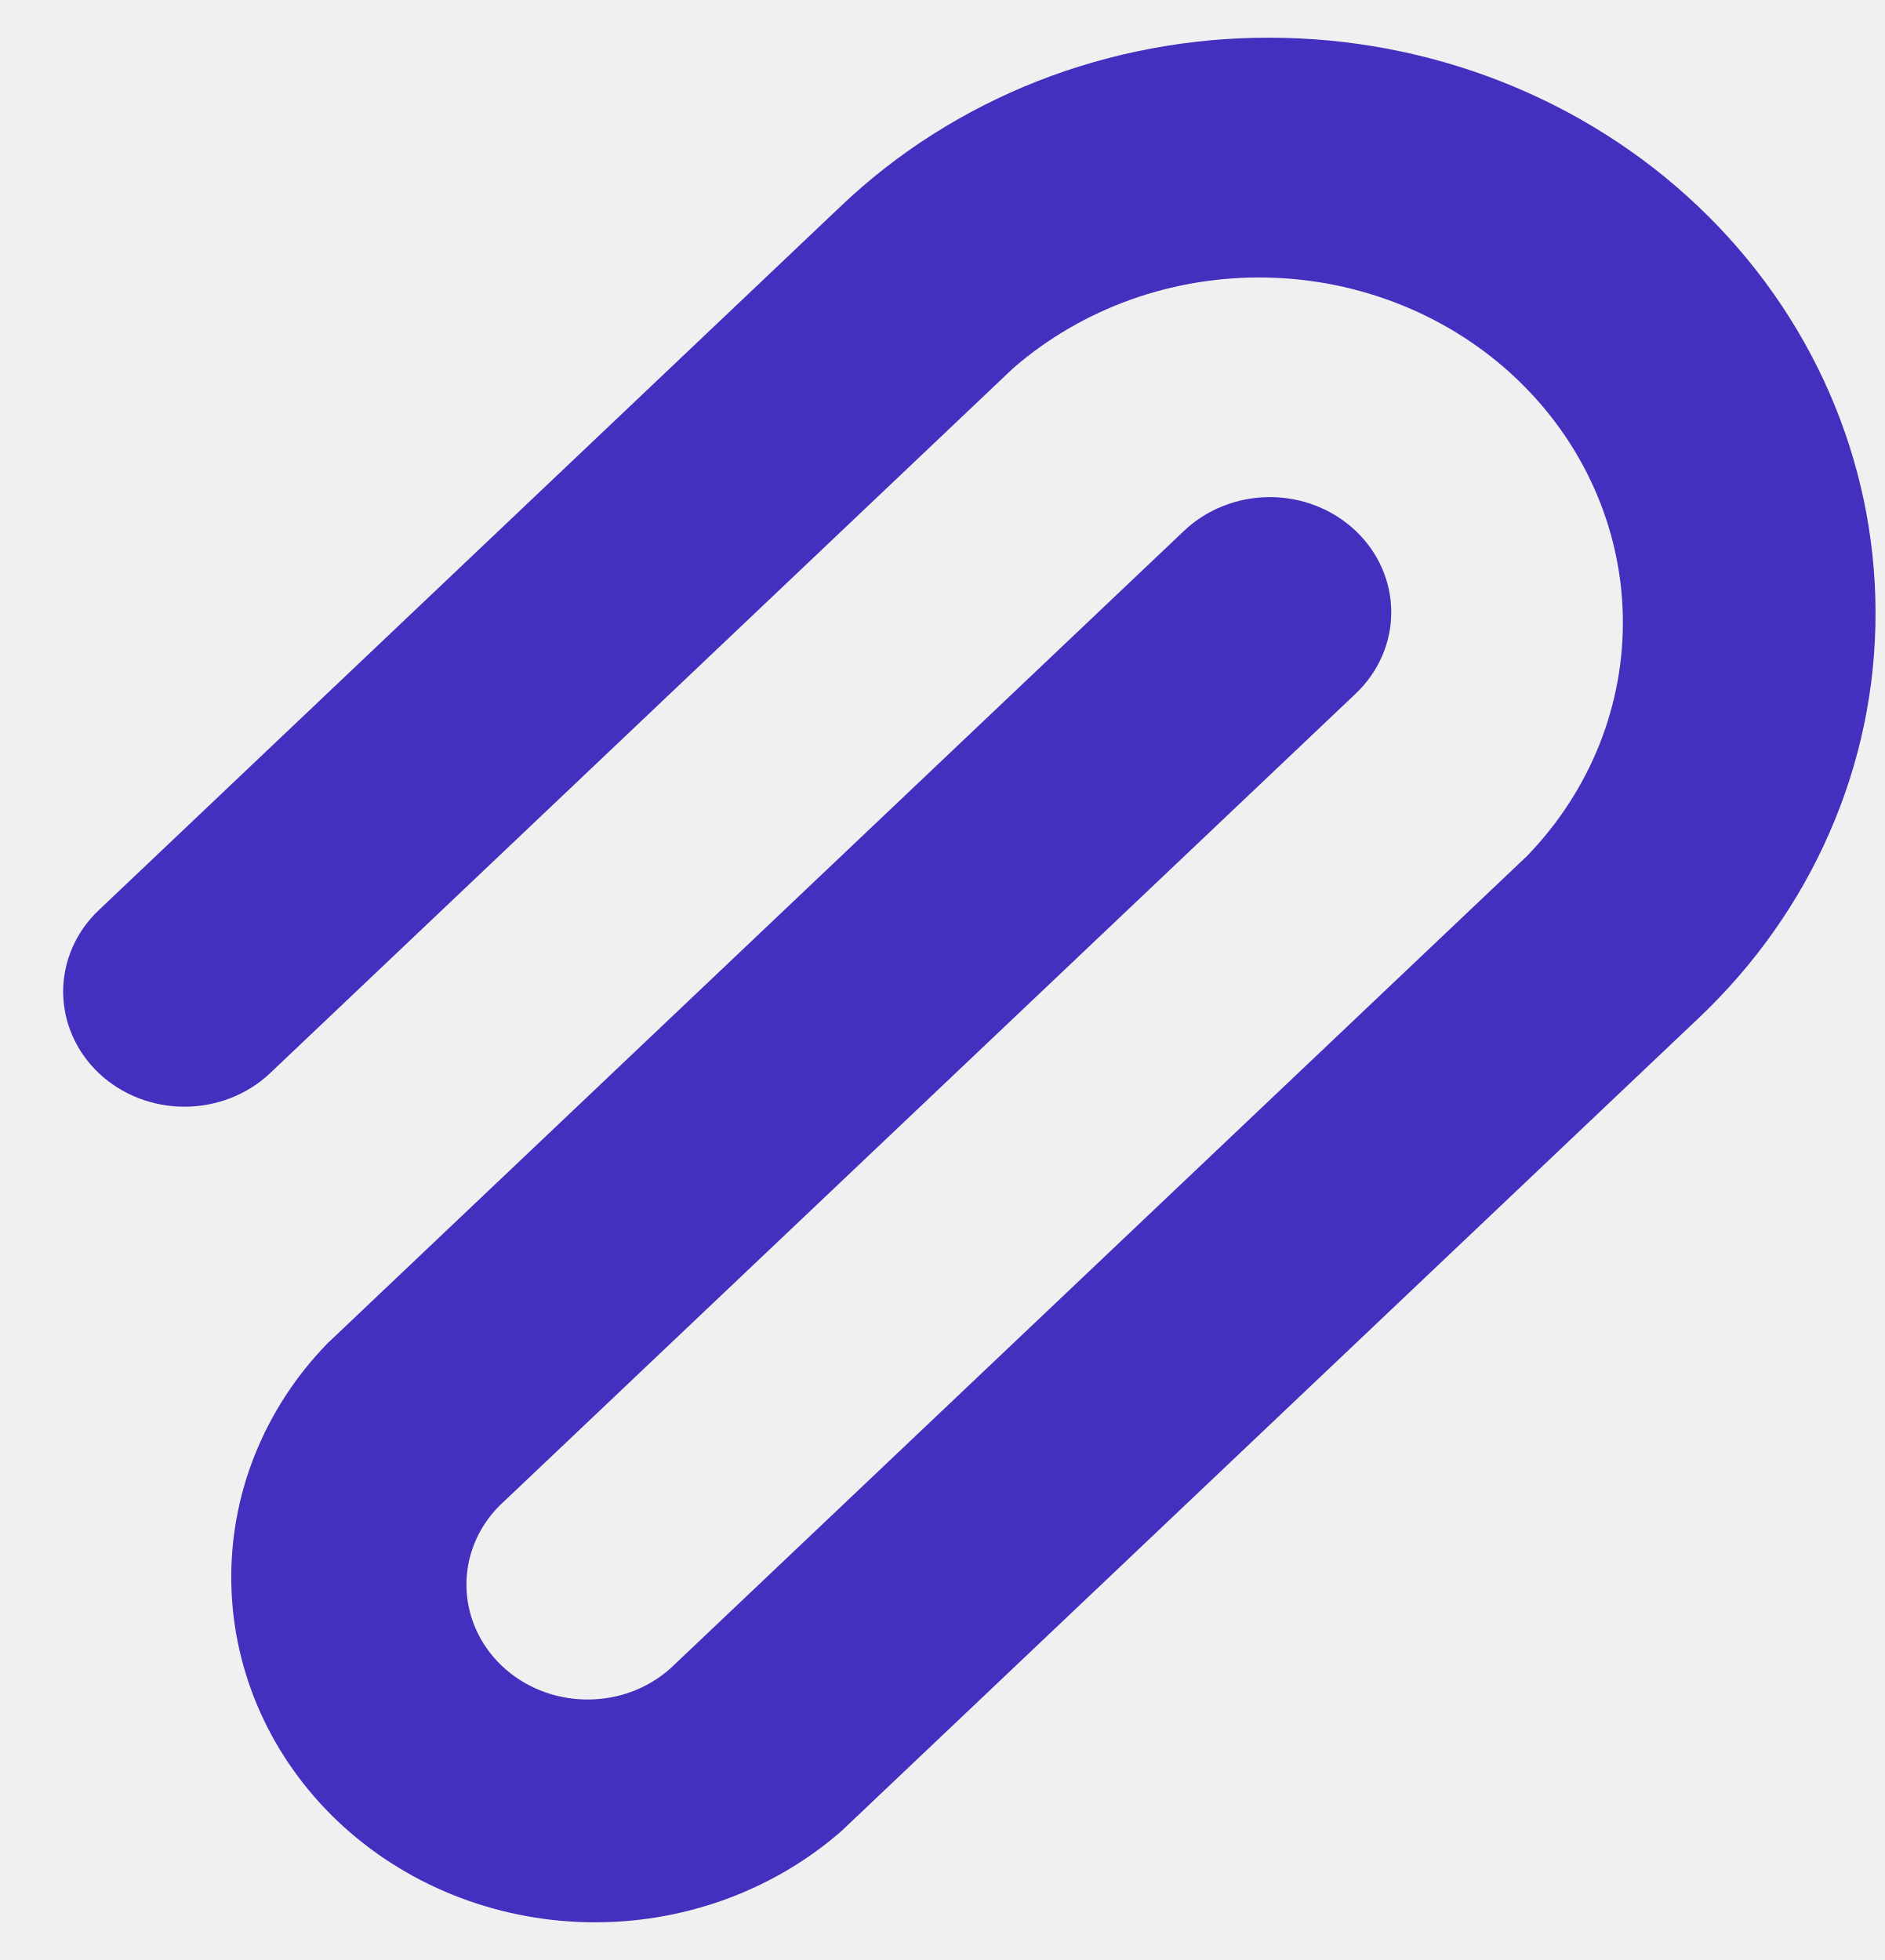
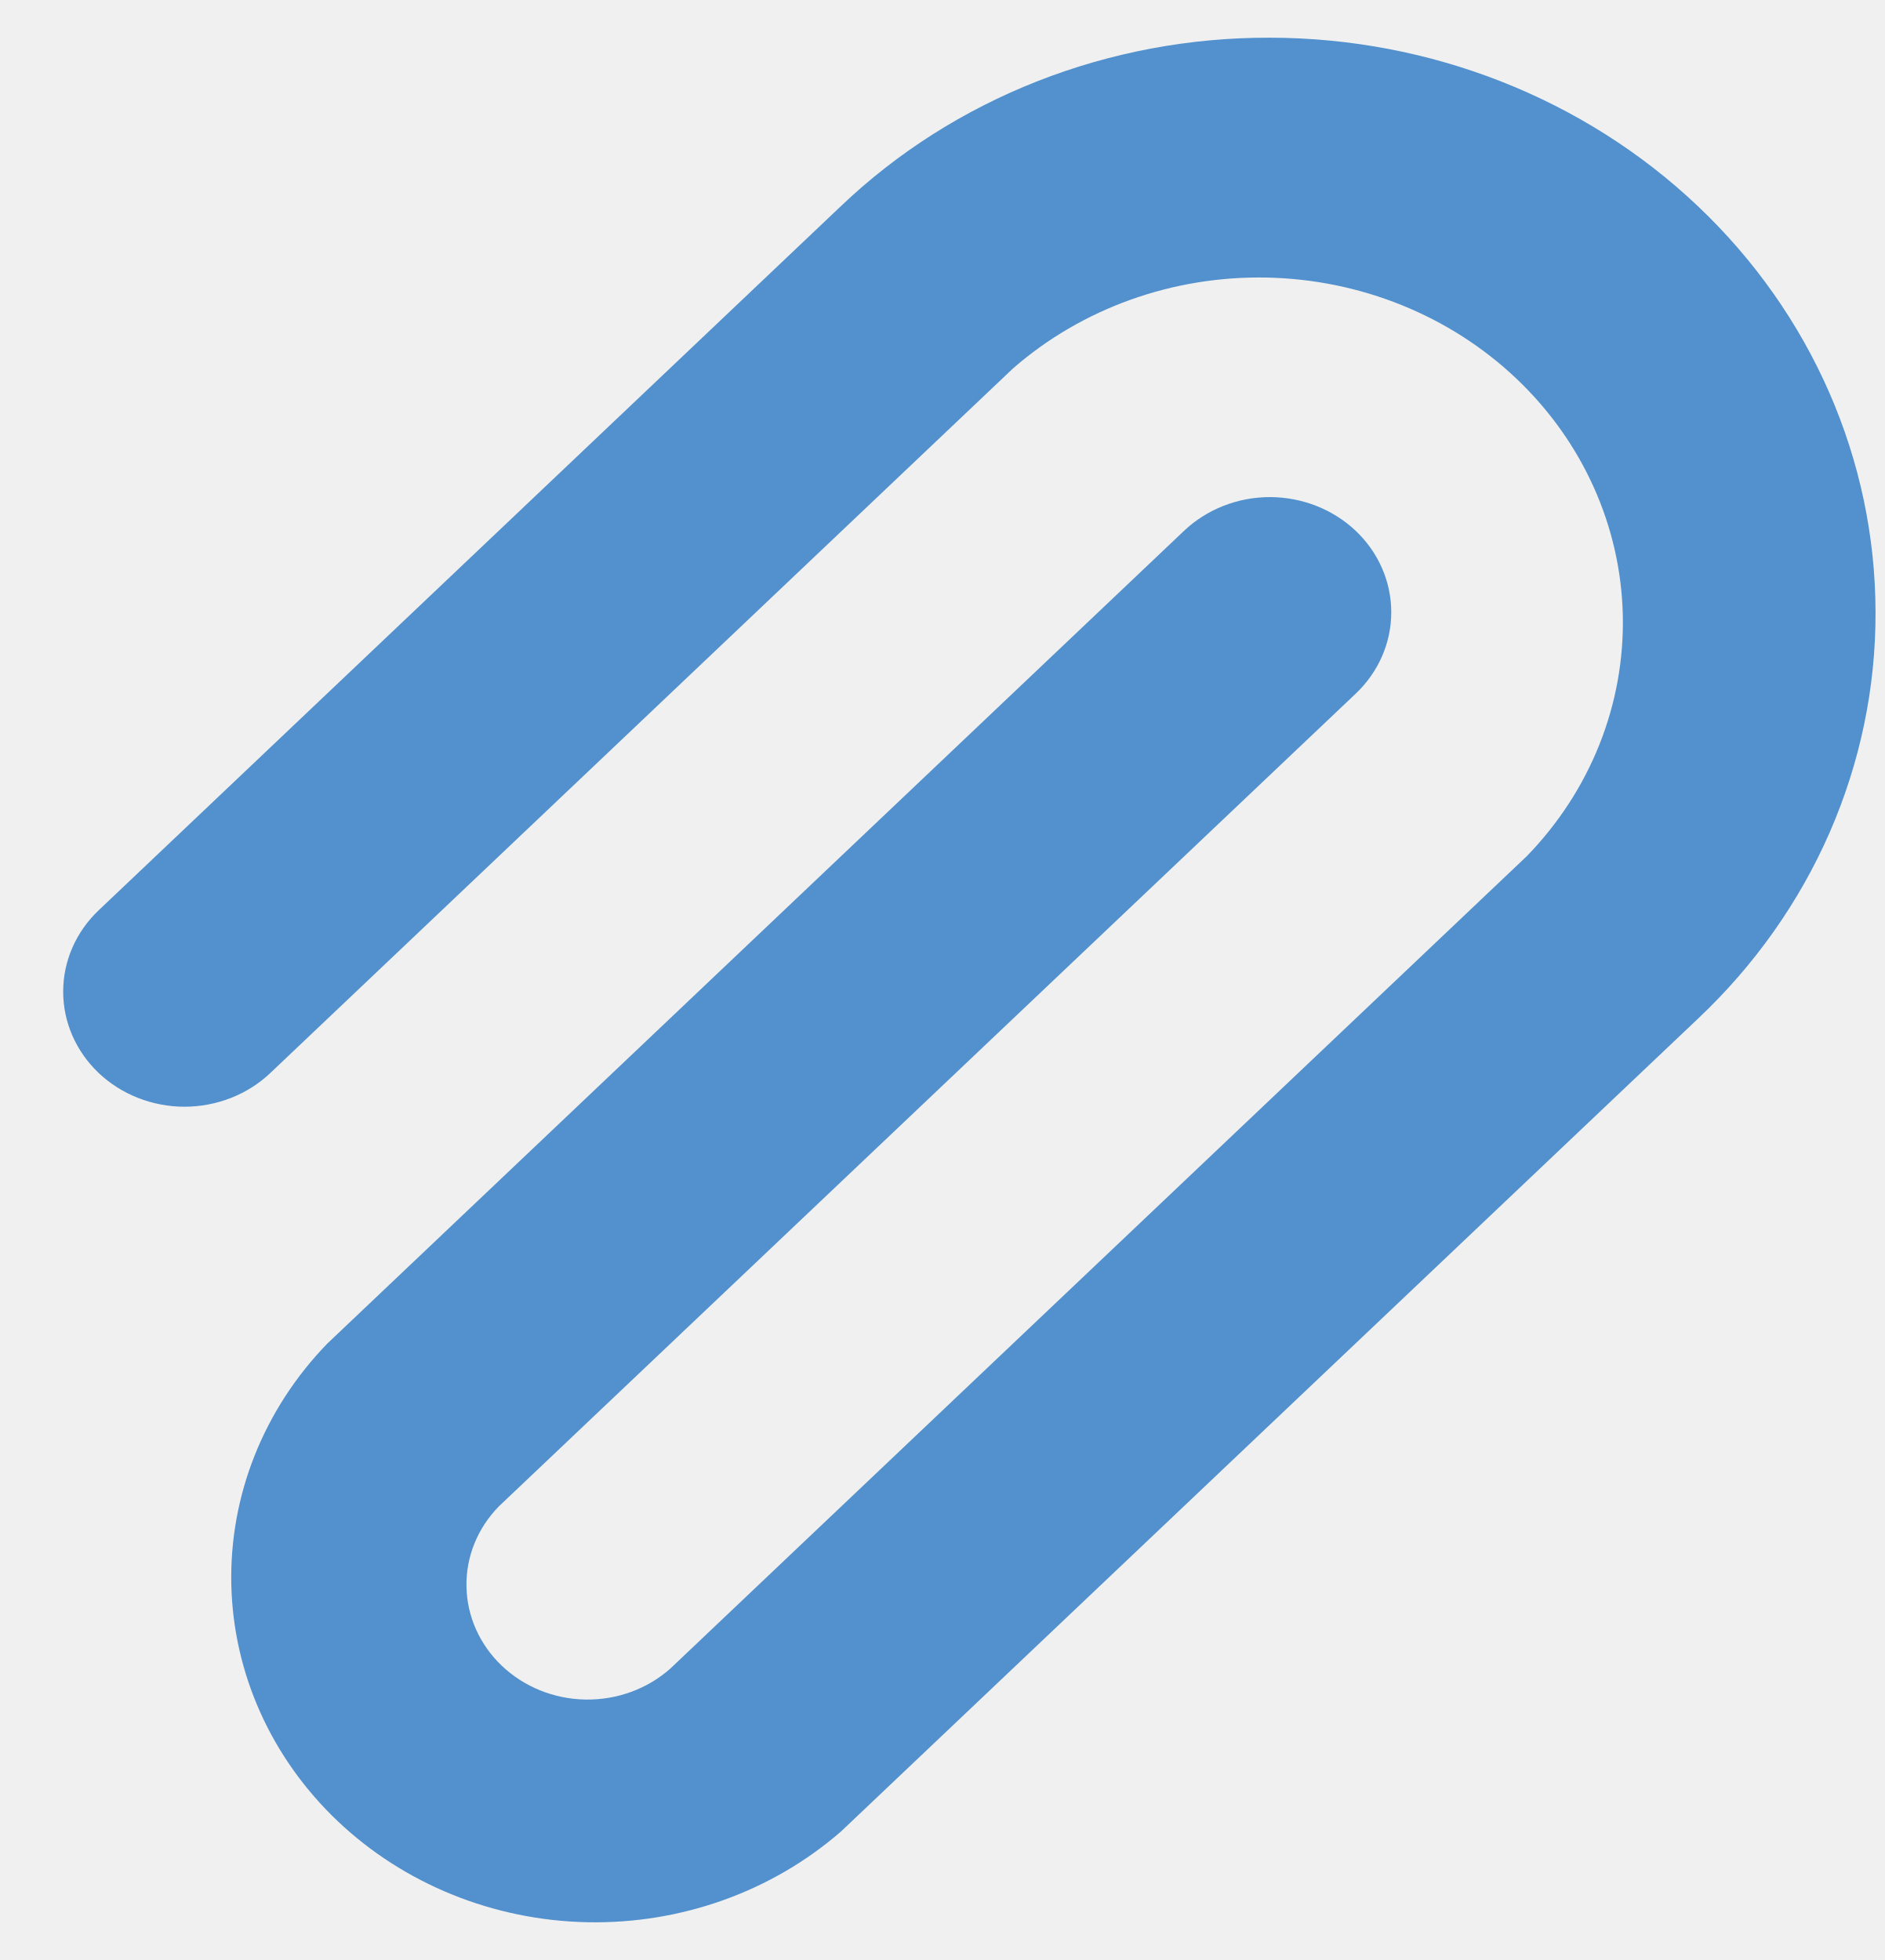
- <svg xmlns="http://www.w3.org/2000/svg" width="25" height="26" viewBox="0 0 26 27" fill="none">
-   <path id="Vector" d="M17.514 0.5C16.416 0.497 15.328 0.701 14.313 1.099C13.299 1.498 12.377 2.083 11.602 2.821L1.362 12.537C1.048 12.834 0.872 13.238 0.871 13.659C0.871 14.08 1.047 14.484 1.36 14.782C1.674 15.08 2.099 15.248 2.543 15.248C2.987 15.248 3.413 15.082 3.727 14.784L13.971 5.064C14.924 4.233 16.179 3.783 17.473 3.809C18.767 3.835 20.001 4.334 20.916 5.202C21.831 6.071 22.358 7.241 22.385 8.469C22.412 9.697 21.938 10.887 21.062 11.791L9.244 23.001C8.928 23.281 8.509 23.434 8.076 23.426C7.643 23.419 7.229 23.253 6.923 22.962C6.617 22.672 6.442 22.28 6.434 21.869C6.426 21.458 6.587 21.061 6.882 20.76L18.7 9.55C19.014 9.252 19.191 8.848 19.191 8.427C19.191 8.006 19.015 7.602 18.701 7.304C18.387 7.006 17.961 6.838 17.517 6.838C17.073 6.838 16.647 7.005 16.333 7.303L4.513 18.517C3.637 19.421 3.163 20.612 3.191 21.839C3.218 23.067 3.744 24.237 4.659 25.106C5.575 25.974 6.808 26.473 8.103 26.499C9.397 26.525 10.651 26.075 11.604 25.244L23.422 14.034C24.201 13.299 24.818 12.426 25.238 11.463C25.659 10.501 25.874 9.469 25.871 8.427C25.869 6.326 24.988 4.311 23.421 2.824C21.854 1.338 19.73 0.502 17.514 0.5Z" fill="#4430BF" />
+ <svg xmlns="http://www.w3.org/2000/svg" width="25" height="26" viewBox="0 0 25 26" fill="none">
+   <g clip-path="url(#clip0_913_11616)">
+     <path d="M16.841 0.5C15.785 0.497 14.739 0.693 13.763 1.076C12.787 1.459 11.901 2.022 11.156 2.732L1.31 12.074C1.008 12.36 0.838 12.748 0.838 13.153C0.837 13.558 1.007 13.946 1.308 14.233C1.61 14.519 2.019 14.68 2.445 14.681C2.872 14.681 3.282 14.521 3.584 14.235L13.434 4.889C14.35 4.089 15.557 3.657 16.801 3.682C18.046 3.707 19.232 4.187 20.112 5.022C20.992 5.857 21.498 6.982 21.524 8.162C21.55 9.343 21.095 10.487 20.252 11.356L8.889 22.136C8.585 22.405 8.182 22.552 7.765 22.545C7.349 22.538 6.952 22.378 6.657 22.098C6.363 21.819 6.194 21.442 6.187 21.047C6.179 20.652 6.334 20.27 6.618 19.981L17.981 9.202C18.283 8.916 18.453 8.527 18.453 8.122C18.453 7.717 18.284 7.329 17.982 7.042C17.68 6.756 17.271 6.595 16.844 6.594C16.417 6.594 16.007 6.755 15.705 7.041L4.34 17.824C3.498 18.694 3.042 19.838 3.068 21.019C3.094 22.199 3.6 23.324 4.48 24.159C5.361 24.994 6.547 25.474 7.791 25.499C9.036 25.524 10.242 25.091 11.158 24.292L22.521 13.513C23.27 12.807 23.864 11.967 24.268 11.042C24.672 10.116 24.879 9.124 24.876 8.123C24.874 6.102 24.027 4.164 22.52 2.735C21.014 1.306 18.971 0.502 16.841 0.5Z" fill="#5291CD" />
+   </g>
+   <defs>
+     <clipPath id="clip0_913_11616">
+       <rect width="25" height="26" fill="white" />
+     </clipPath>
+   </defs>
</svg>
